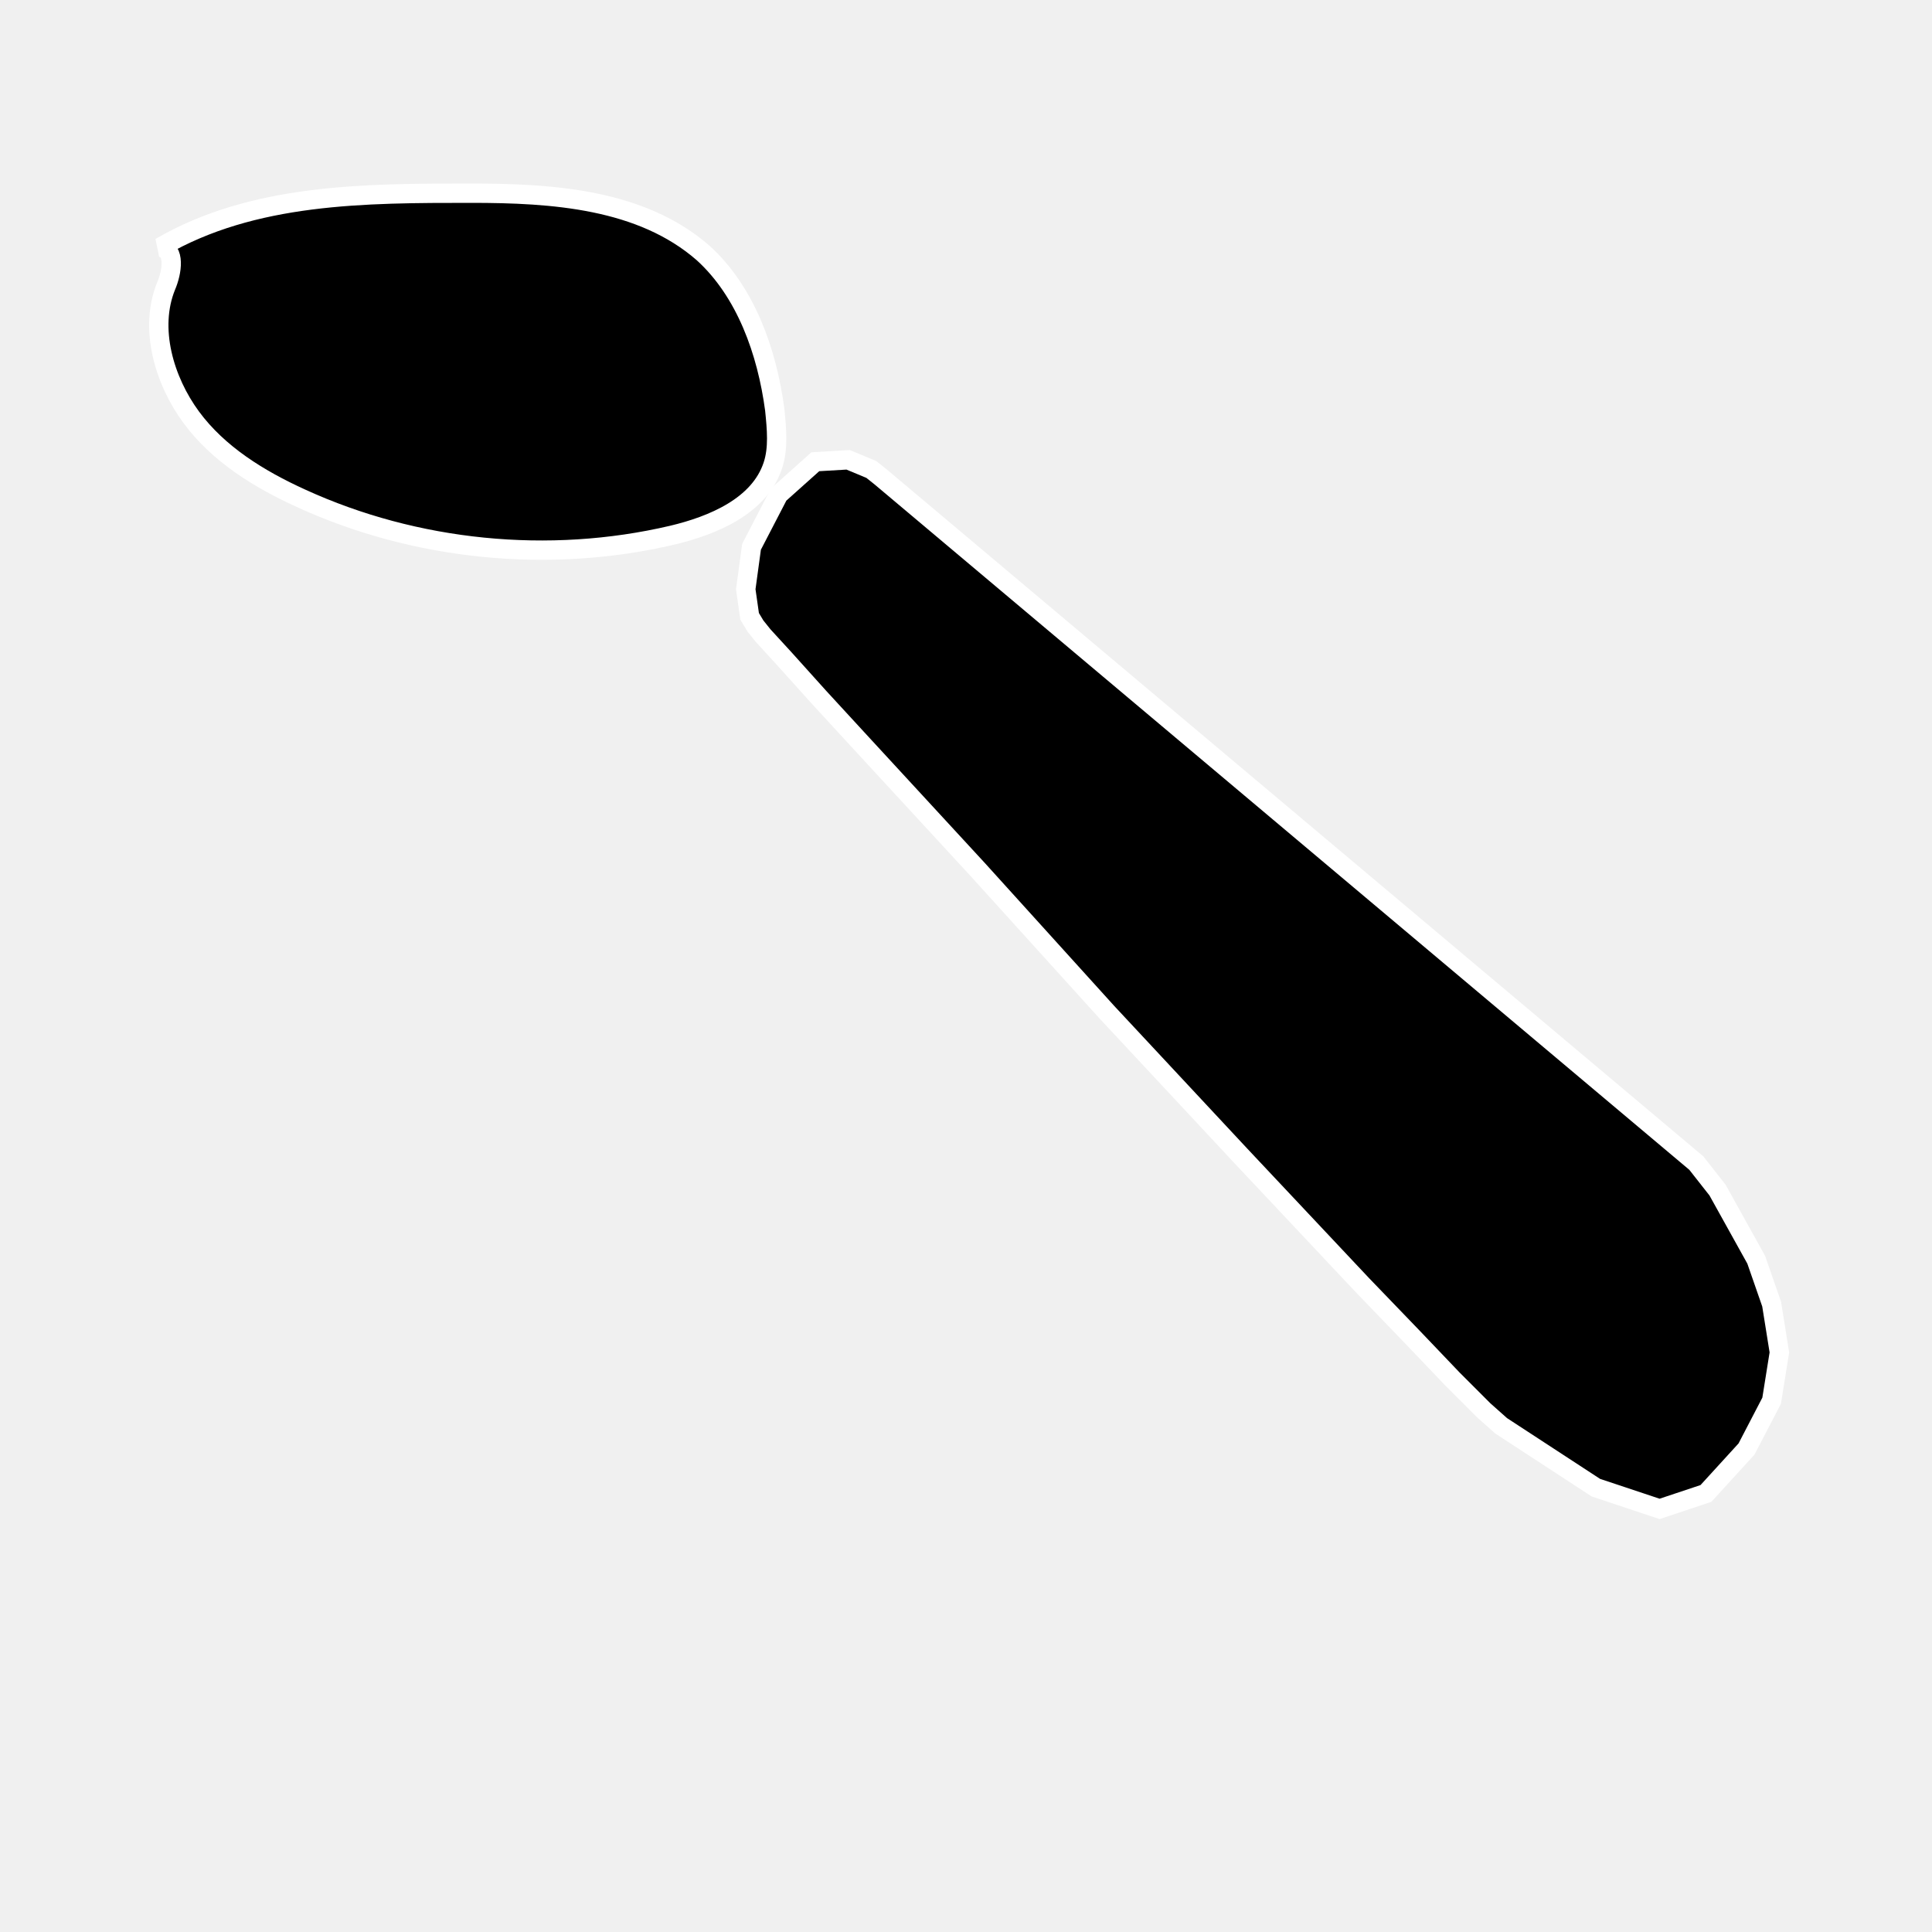
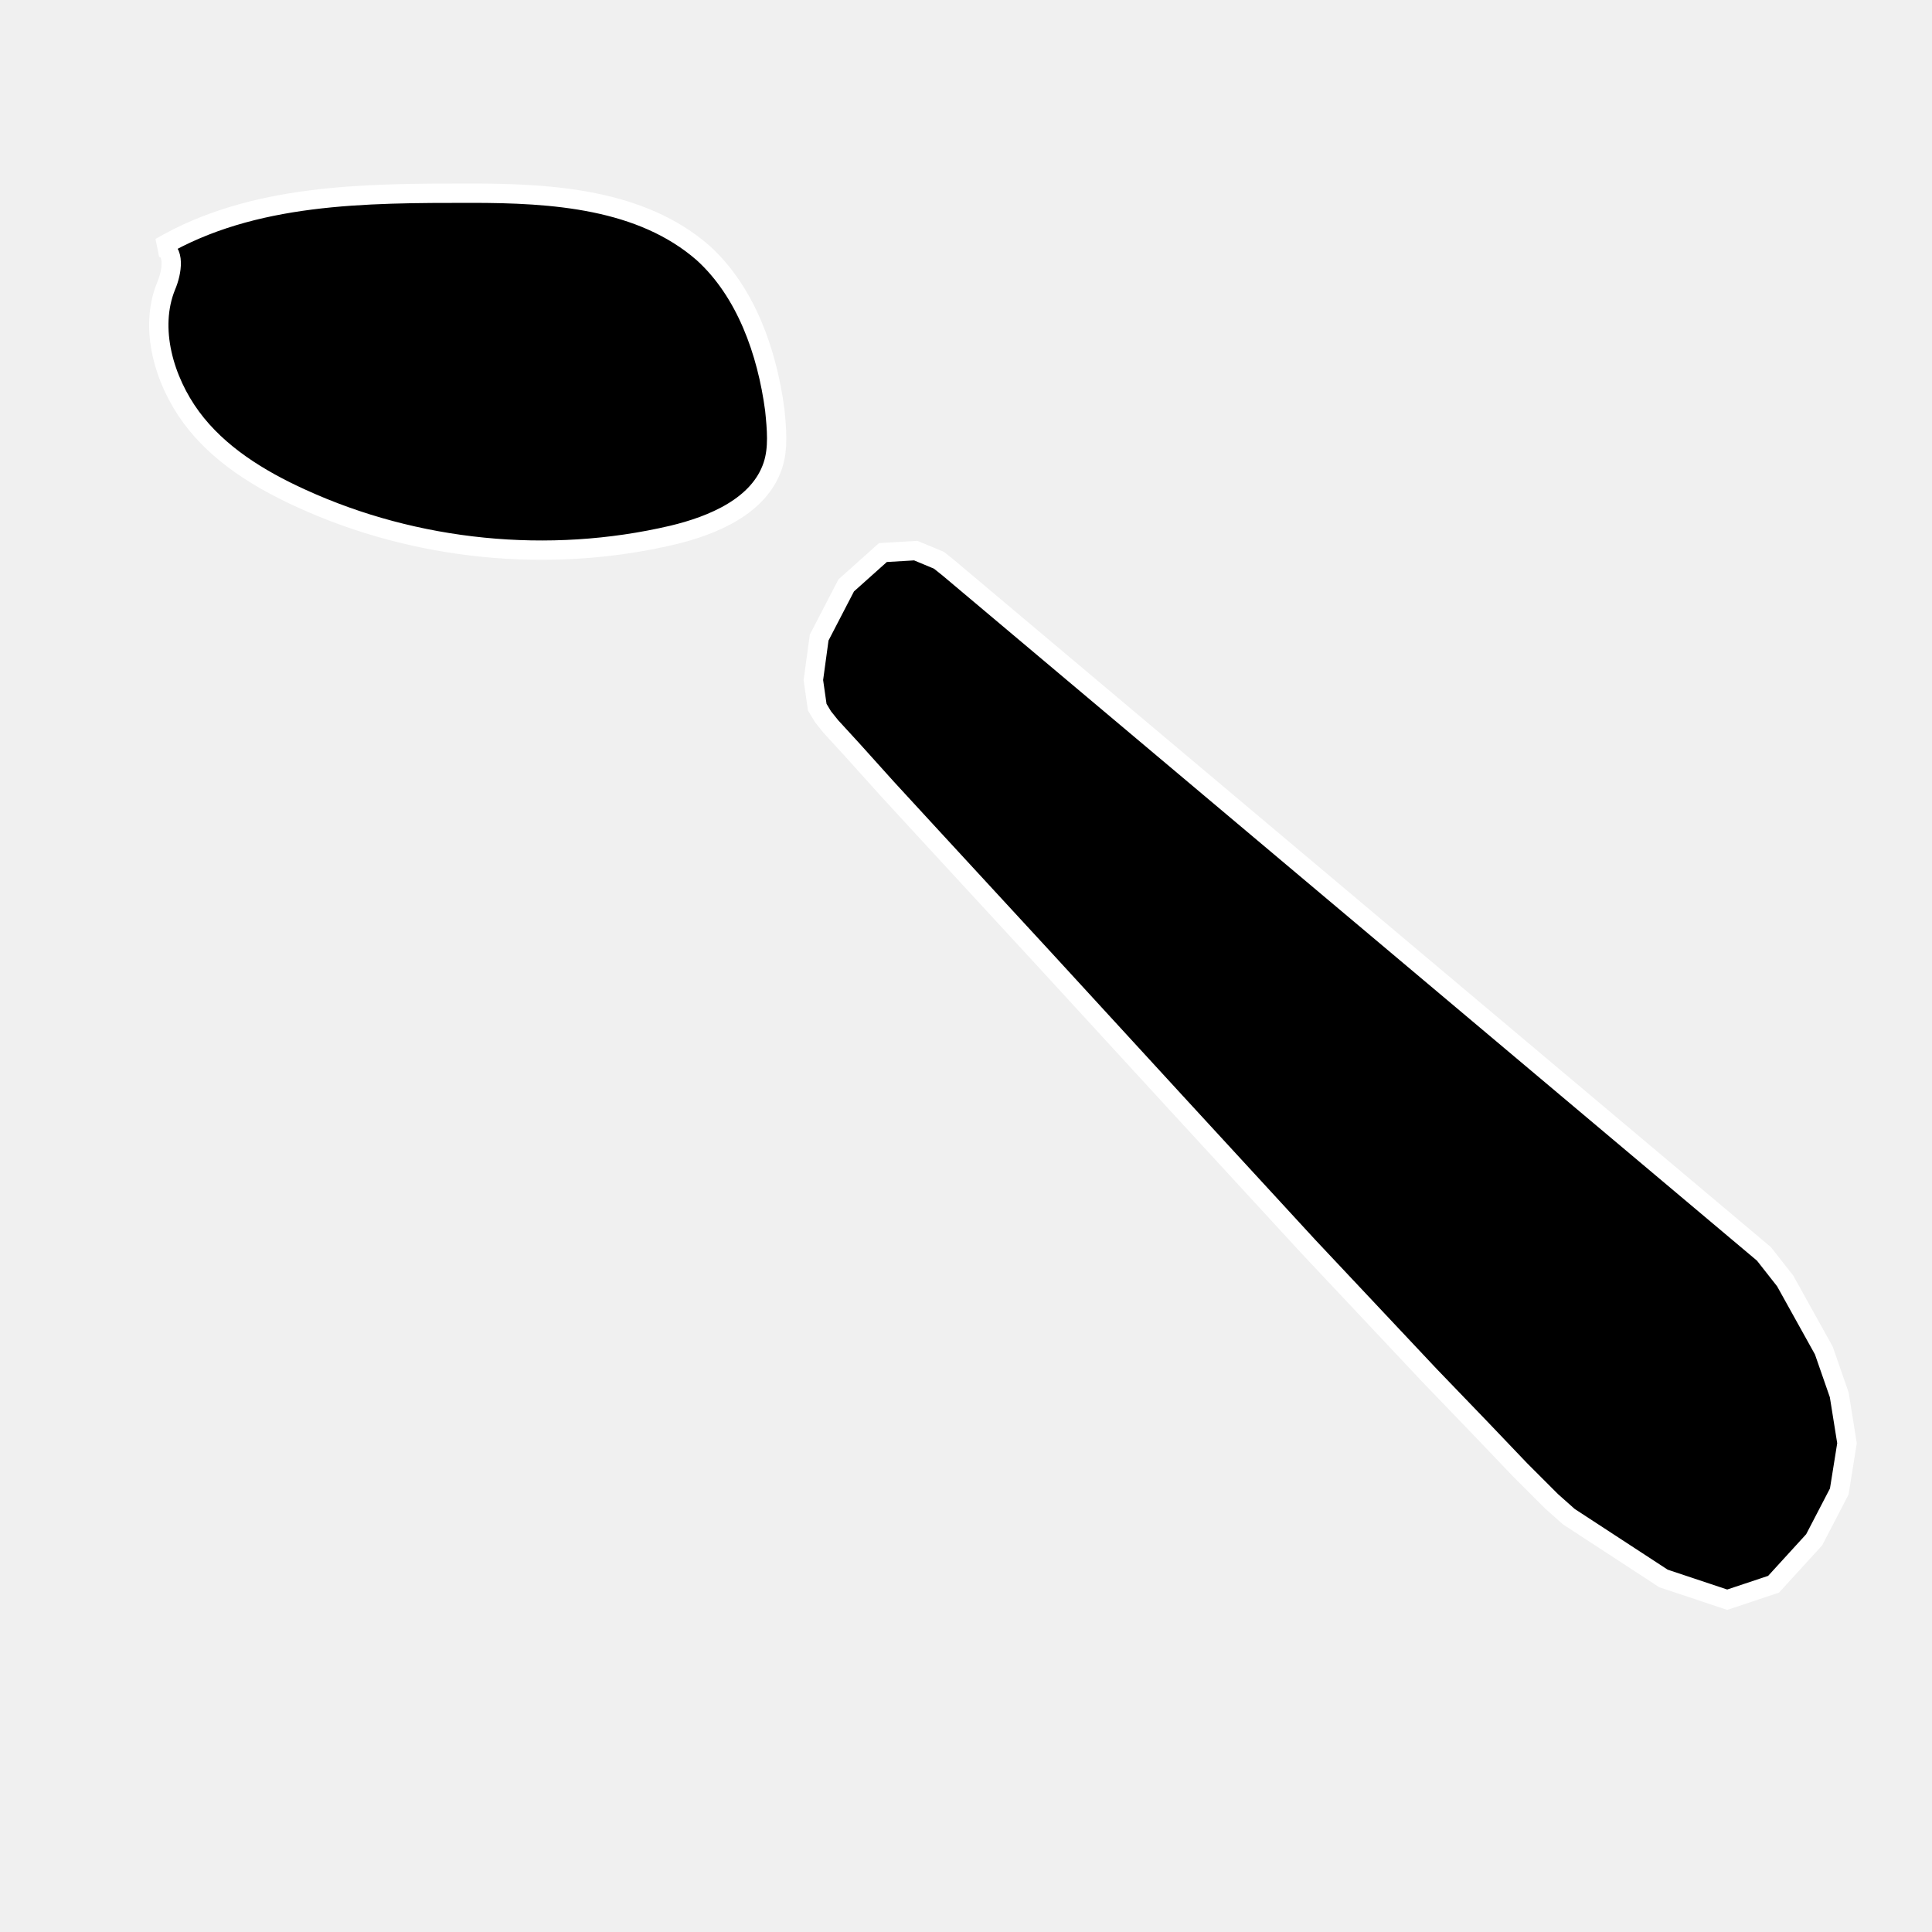
<svg xmlns="http://www.w3.org/2000/svg" version="1.1" id="レイヤー_1" x="0px" y="0px" viewBox="0 0 100 100" enable-background="new 0 0 100 100" xml:space="preserve">
  <g id="レイヤー_2">
    <path id="path3267" fill="none" stroke="#231815" stroke-miterlimit="10" d="M60,159.1" />
  </g>
  <polygon id="polygon3215" points="86.5,78.1 85,78.1 87.3,78.1 87.3,78.1 " />
-   <polygon stroke="#FFFFFF" stroke-miterlimit="2.613" points="39.1,32.4 38.8,31.9 38.6,30.5 38.9,28.3 40.3,25.6 42.2,23.9   43.9,23.8 45.1,24.3 45.6,24.7 87.8,60.2 88.9,61.6 90.9,65.2 91.7,67.5 92.1,70 91.7,72.5 90.4,75 88.3,77.3 85.9,78.1 82.6,77   77.7,73.8 76.8,73 75.2,71.4 73.1,69.2 70.5,66.5 64.2,59.8 57.3,52.4 50.6,45 44.7,38.6 42.4,36.1 40.6,34.1 39.5,32.9 " />
  <path stroke="#FFFFFF" stroke-miterlimit="2.613" d="M40,24.1c-0.7,2.1-3.1,3.1-5.2,3.6c-6.4,1.5-13.3,0.8-19.2-1.9  c-2.2-1-4.3-2.3-5.7-4.2S7.7,17,8.6,14.8c0.3-0.7,0.5-1.9-0.3-2c4.8-2.8,10.6-2.8,16.1-2.8c4.2,0,8.8,0.3,12,3.1  c2.2,2,3.3,5.1,3.7,8.1C40.2,22.2,40.3,23.2,40,24.1z" />
+   <polygon stroke="#FFFFFF" stroke-miterlimit="2.613" points="42.6,37.1 42.3,36.6 42.1,35.2 42.4,33 43.8,30.3 45.7,28.6   47.4,28.5 48.6,29 49.1,29.4 91.3,64.9 92.4,66.3 94.4,69.9 95.2,72.2 95.6,74.7 95.2,77.2 93.9,79.7 91.8,82 89.4,82.8 86.1,81.7   81.2,78.5 80.3,77.7 78.7,76.1 76.6,73.9 74,71.2 67.7,64.5 60.8,57 54.1,49.7 48.2,43.3 45.9,40.8 44.1,38.8 43,37.6 " />
</svg>
